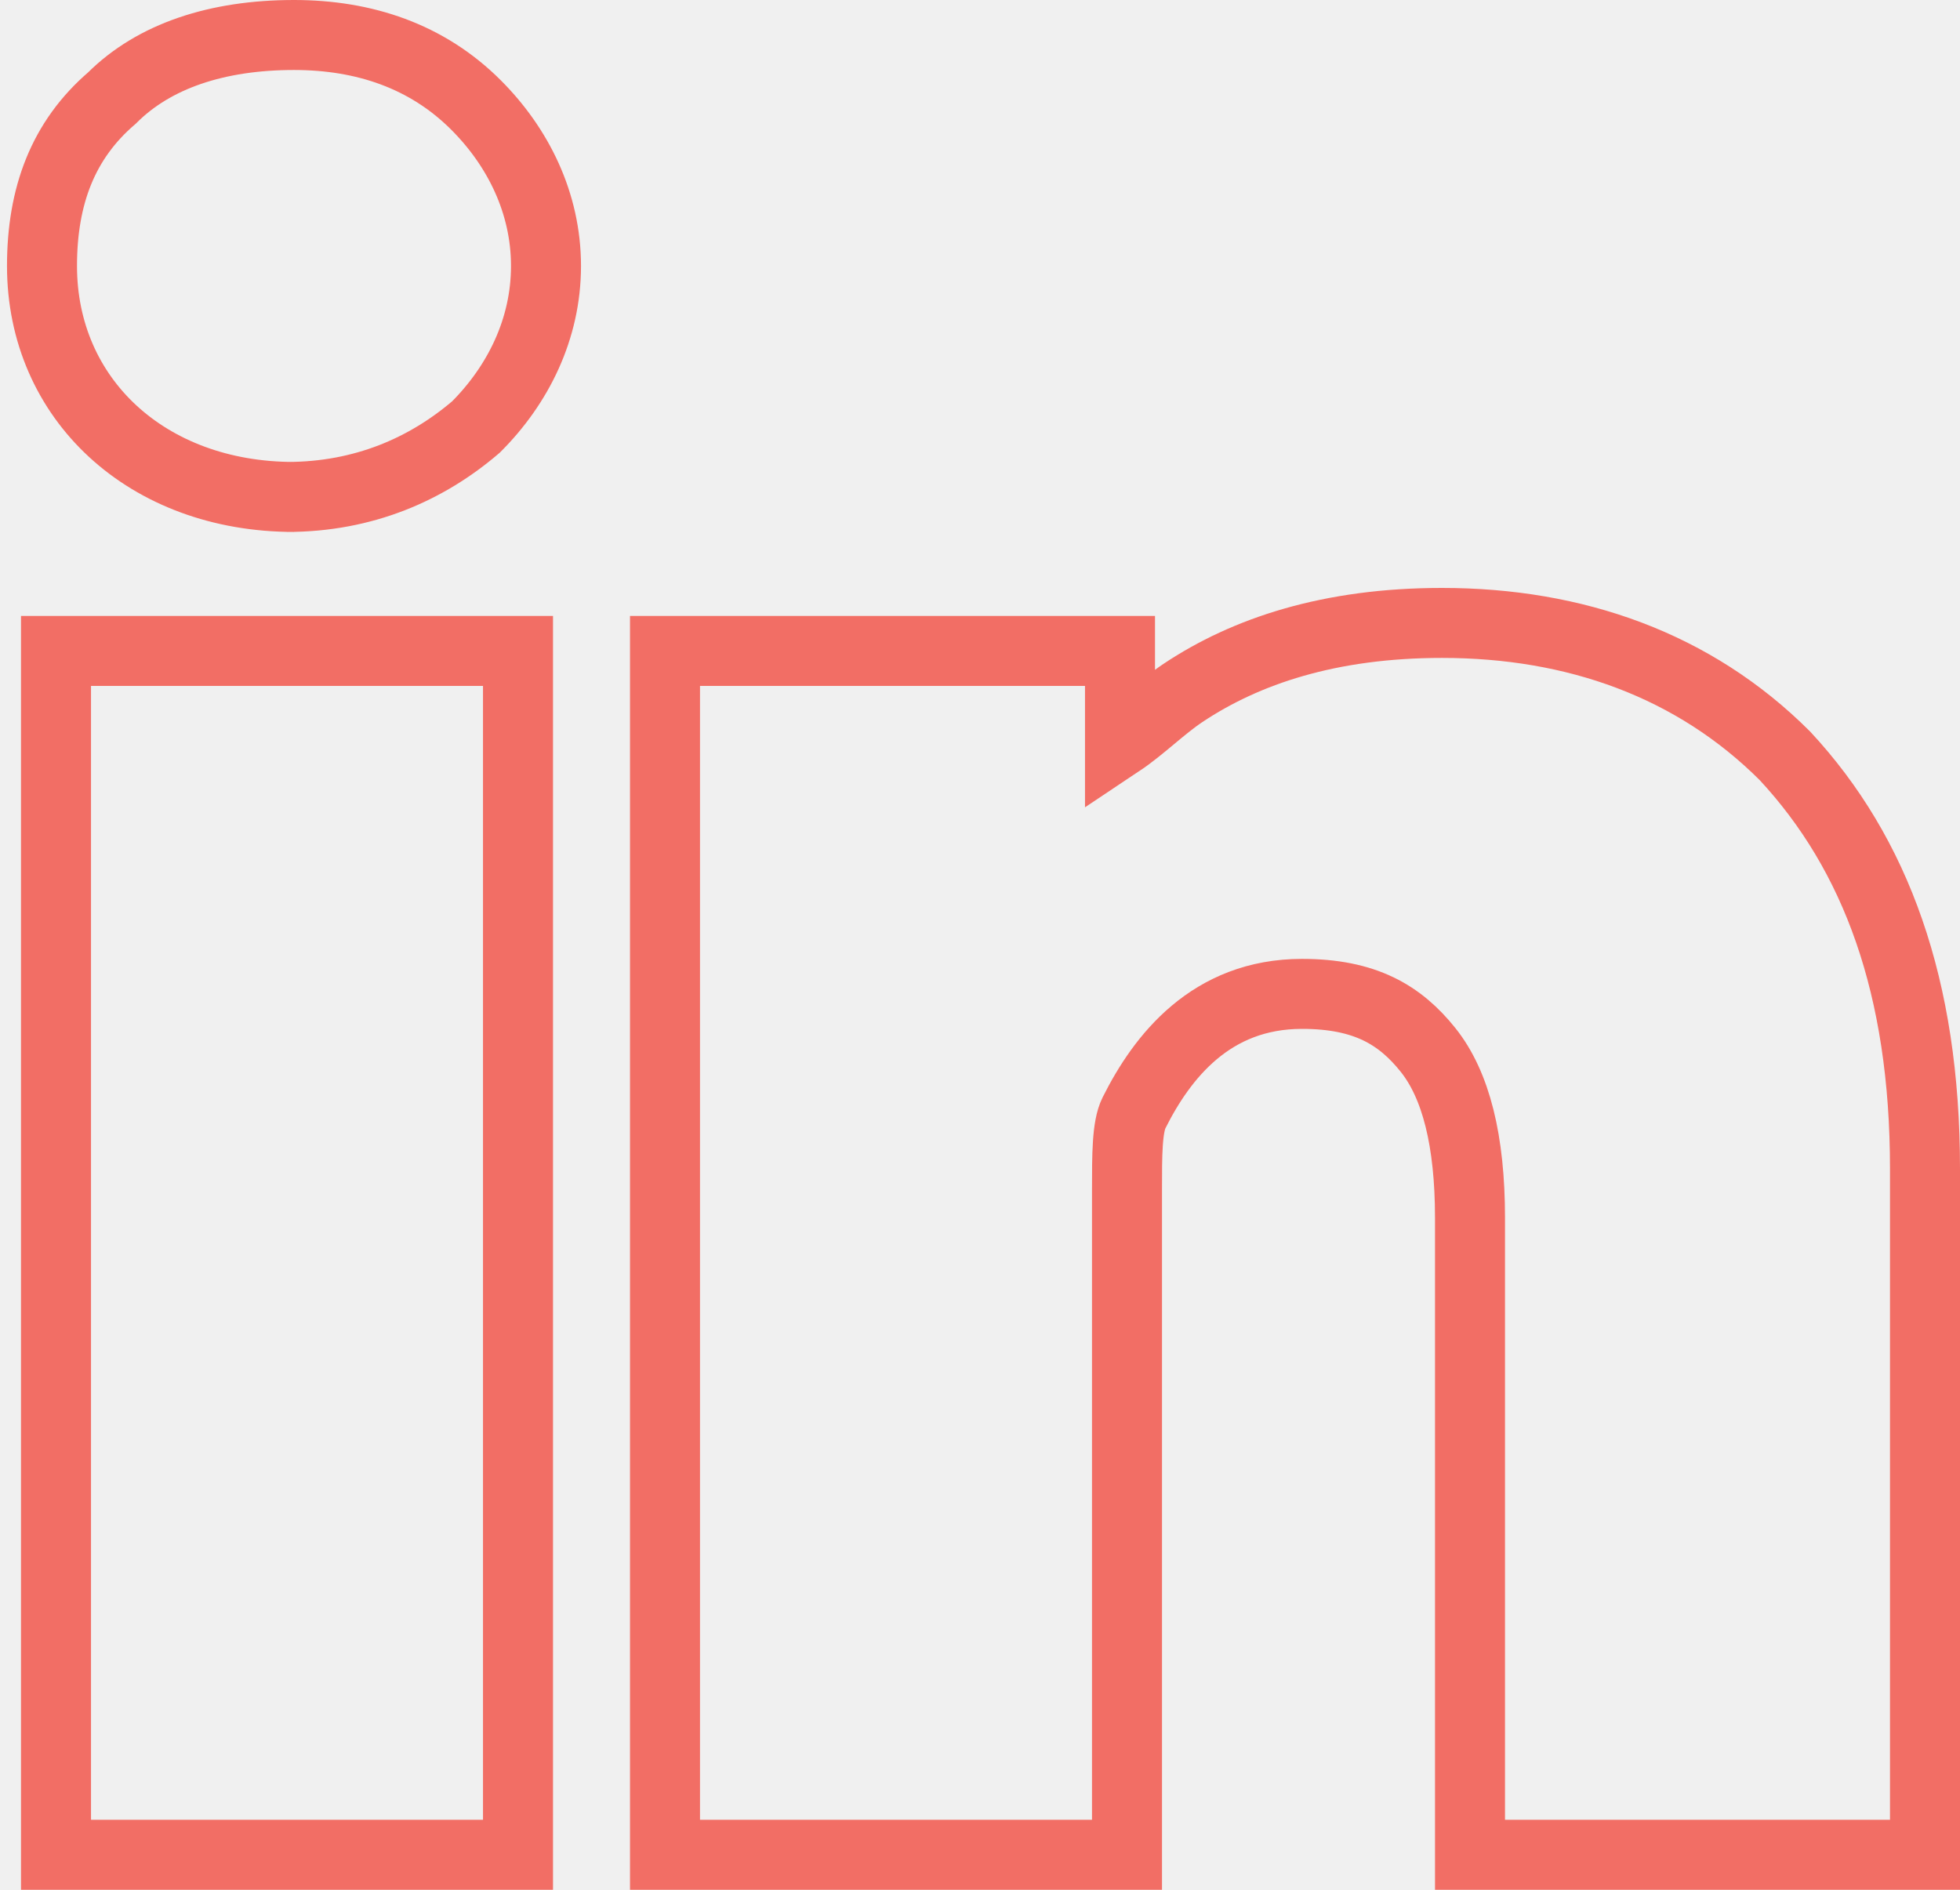
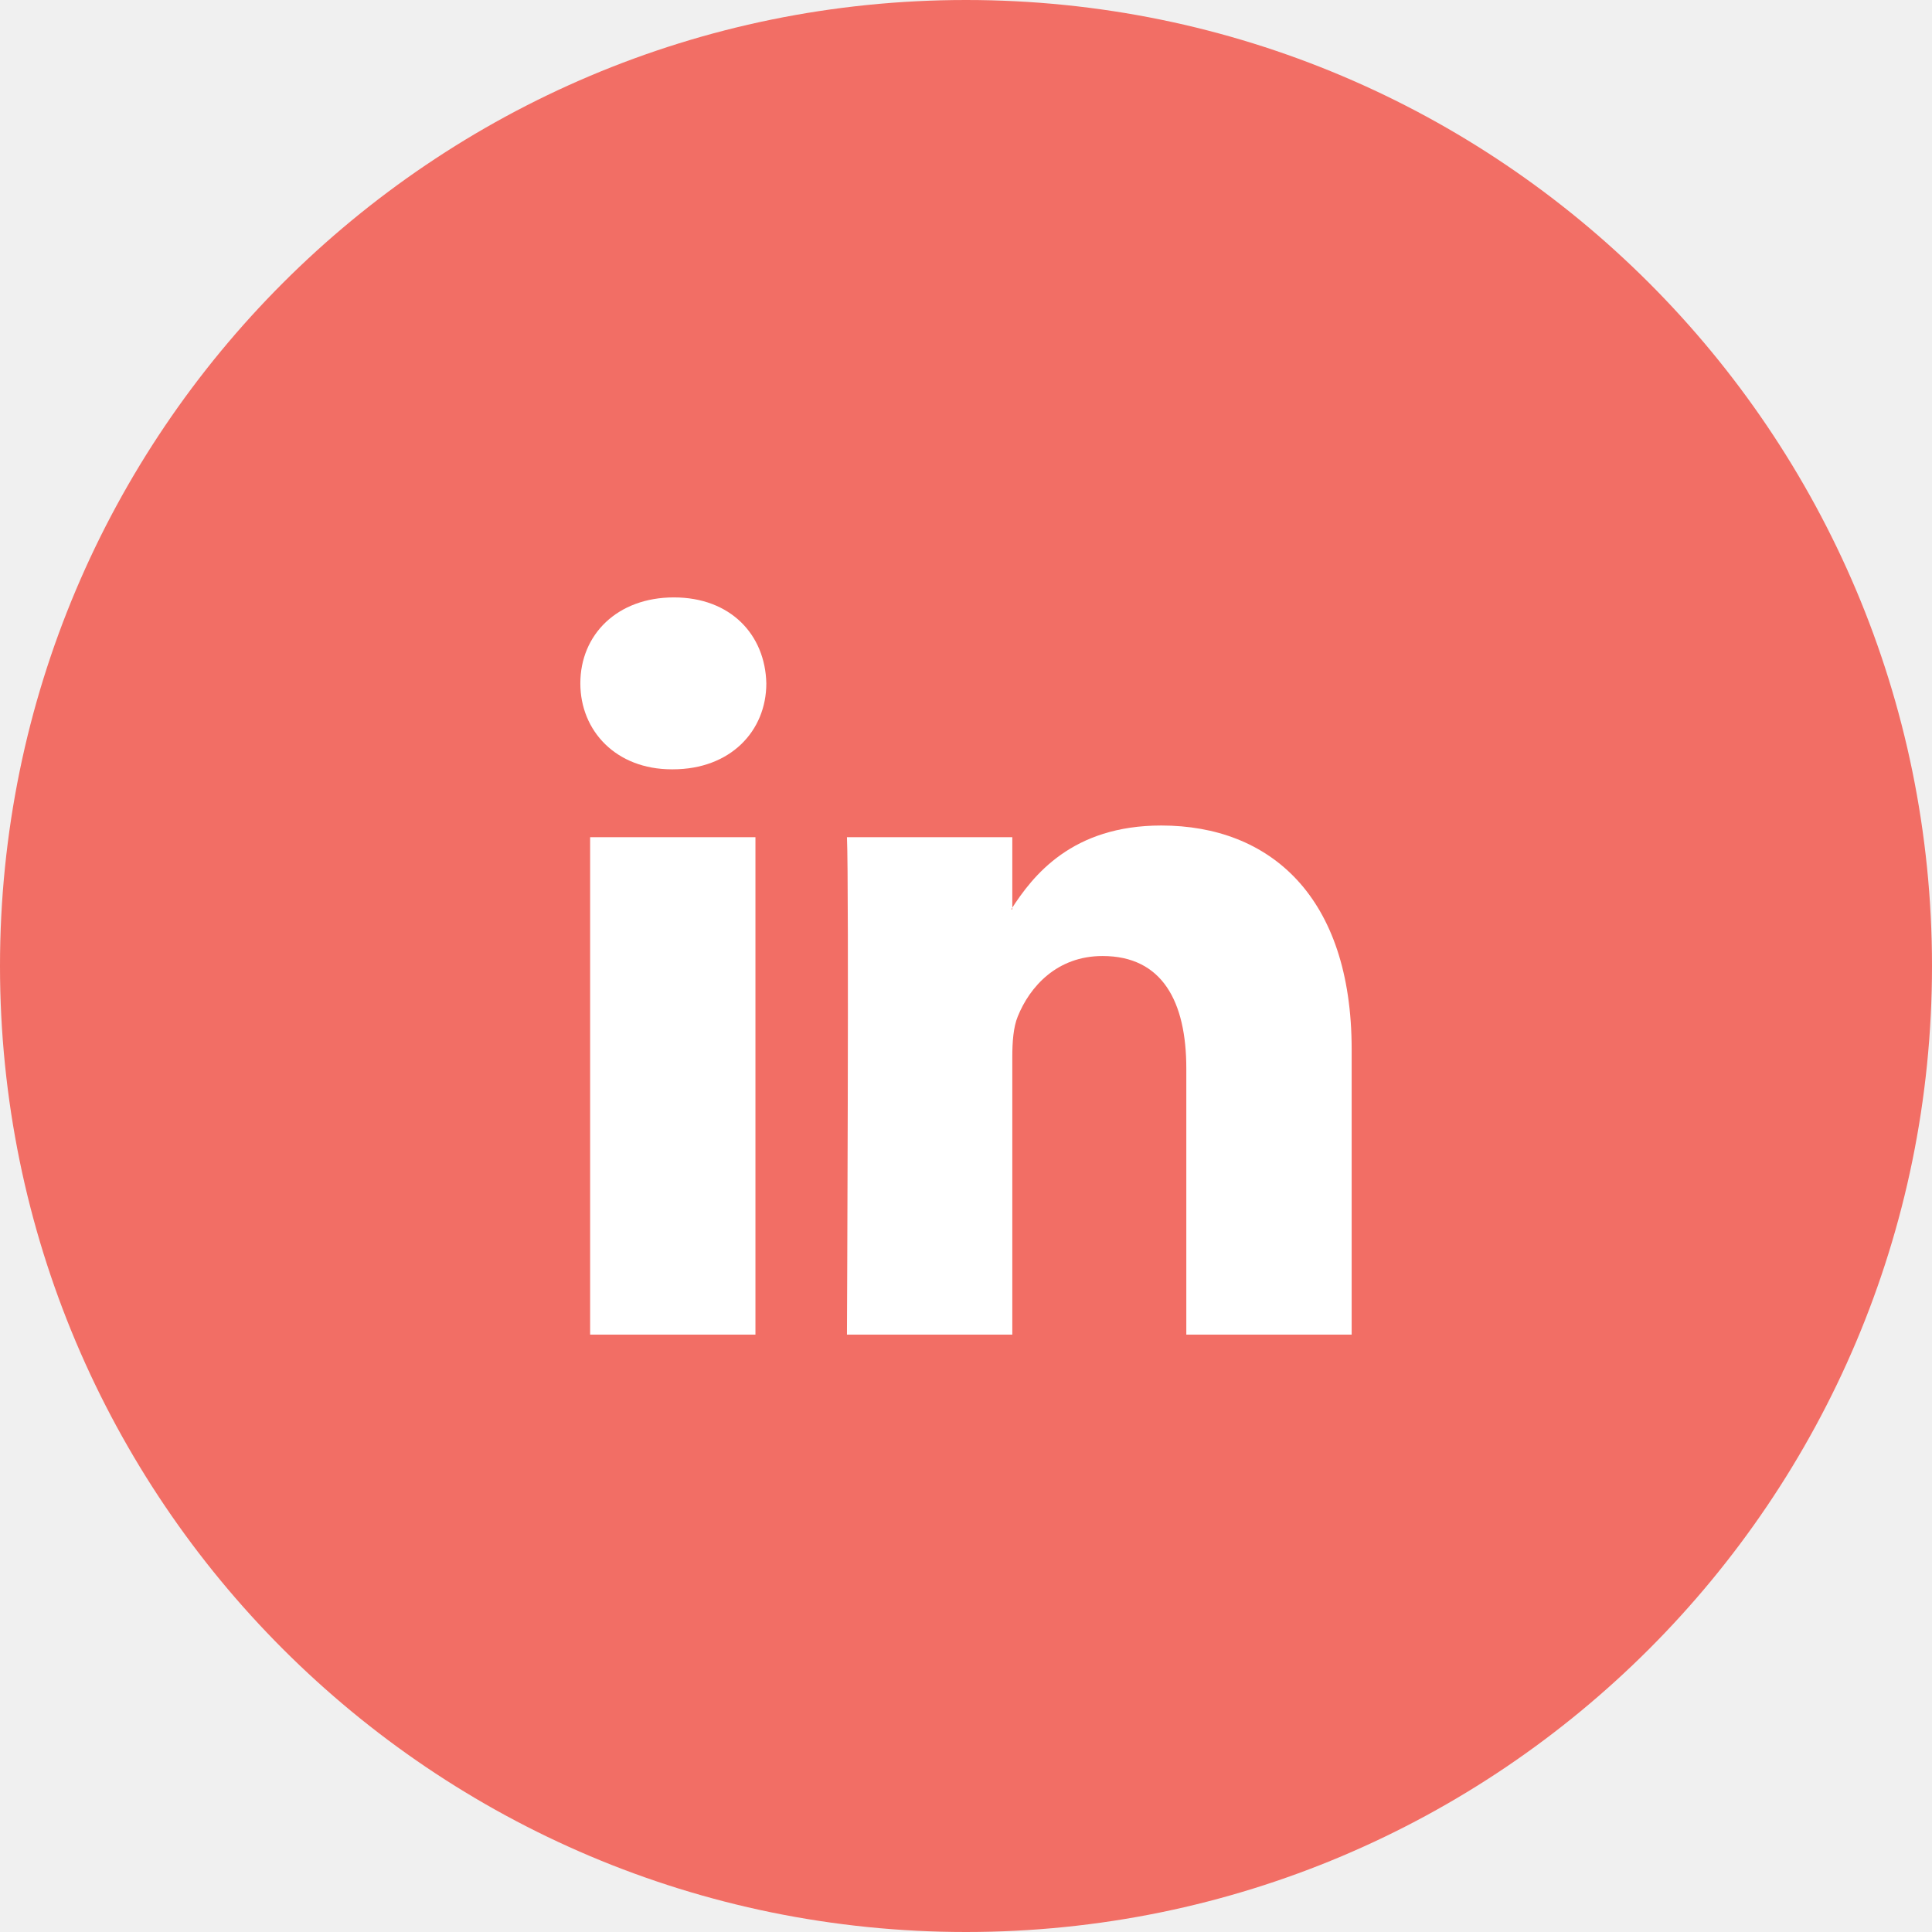
- <svg xmlns="http://www.w3.org/2000/svg" version="1.1" id="Layer_1" x="0px" y="0px" viewBox="0 0 28 27" style="enable-background:new 0 0 28 27;" xml:space="preserve">
-   <style type="text/css">
- 	.st0{fill:none;stroke:#F26E65;}
- </style>
-   <path class="st0" d="M7.8,3.8L7.8,3.8c0,0.9-0.4,1.7-1,2.3C6.1,6.7,5.2,7.1,4.1,7.1h0 M7.8,3.8L7.8,3.8 M7.8,3.8L7.8,3.8 M7.8,3.8  c0-0.9-0.4-1.7-1-2.3C6.1,0.8,5.2,0.5,4.2,0.5h0 M4.2,0.5c-1.1,0-2,0.3-2.6,0.9c-0.7,0.6-1,1.4-1,2.4c0,1.9,1.5,3.3,3.6,3.3h0   M4.1,7.1L4.1,7.1L4.1,7.1z M6.9,26.5h0.5V26V9.8V9.3H6.9H1.3H0.8v0.5V26v0.5h0.5L6.9,26.5z M9.5,26l0,0.5H10h5.6h0.5V26v-9  c0-0.5,0-0.9,0.1-1.1l0,0l0,0c0.4-0.8,1.1-1.7,2.4-1.7c0.9,0,1.4,0.3,1.8,0.8c0.4,0.5,0.6,1.3,0.6,2.4V26v0.5h0.5H27h0.5V26v-9.3  c0-2.6-0.7-4.5-2-5.9c-1.3-1.3-3-1.9-4.9-1.9c-1.6,0-2.8,0.4-3.7,1c-0.3,0.2-0.6,0.5-0.9,0.7V9.8V9.3h-0.5H10H9.5l0,0.5  c0,0.7,0,4.8,0,8.6c0,1.9,0,3.8,0,5.2c0,0.7,0,1.3,0,1.7l0,0.5L9.5,26L9.5,26L9.5,26L9.5,26L9.5,26c0,0,0,0,0.5,0L9.5,26z" />
+ <svg xmlns="http://www.w3.org/2000/svg" width="60" height="60" viewBox="0 0 60 60" fill="none">
+   <circle cx="30" cy="30" r="30" fill="#F26E65" />
+   <g clip-path="url(#clip0_463_114)">
+     <path fill-rule="evenodd" clip-rule="evenodd" d="M23.461 41.448V26H18.327V41.448H23.461V41.448ZM20.895 23.892C22.684 23.892 23.799 22.704 23.799 21.222C23.765 19.706 22.684 18.553 20.928 18.553C19.172 18.553 18.023 19.706 18.023 21.222C18.023 22.704 19.138 23.892 20.861 23.892L20.895 23.892ZM26.303 41.448C26.303 41.448 26.37 27.449 26.303 26H31.438V28.24H31.404C32.079 27.186 33.295 25.637 36.065 25.637C39.444 25.637 41.977 27.845 41.977 32.59V41.448H36.842V33.184C36.842 31.107 36.099 29.69 34.241 29.69C32.823 29.69 31.978 30.646 31.607 31.569C31.471 31.898 31.438 32.359 31.438 32.821V41.448H26.303Z" fill="white" />
+   </g>
+   <defs>
+     <clipPath id="clip0_463_114">
+       <rect width="24" height="24" fill="white" transform="translate(18 18)" />
+     </clipPath>
+   </defs>
</svg>
